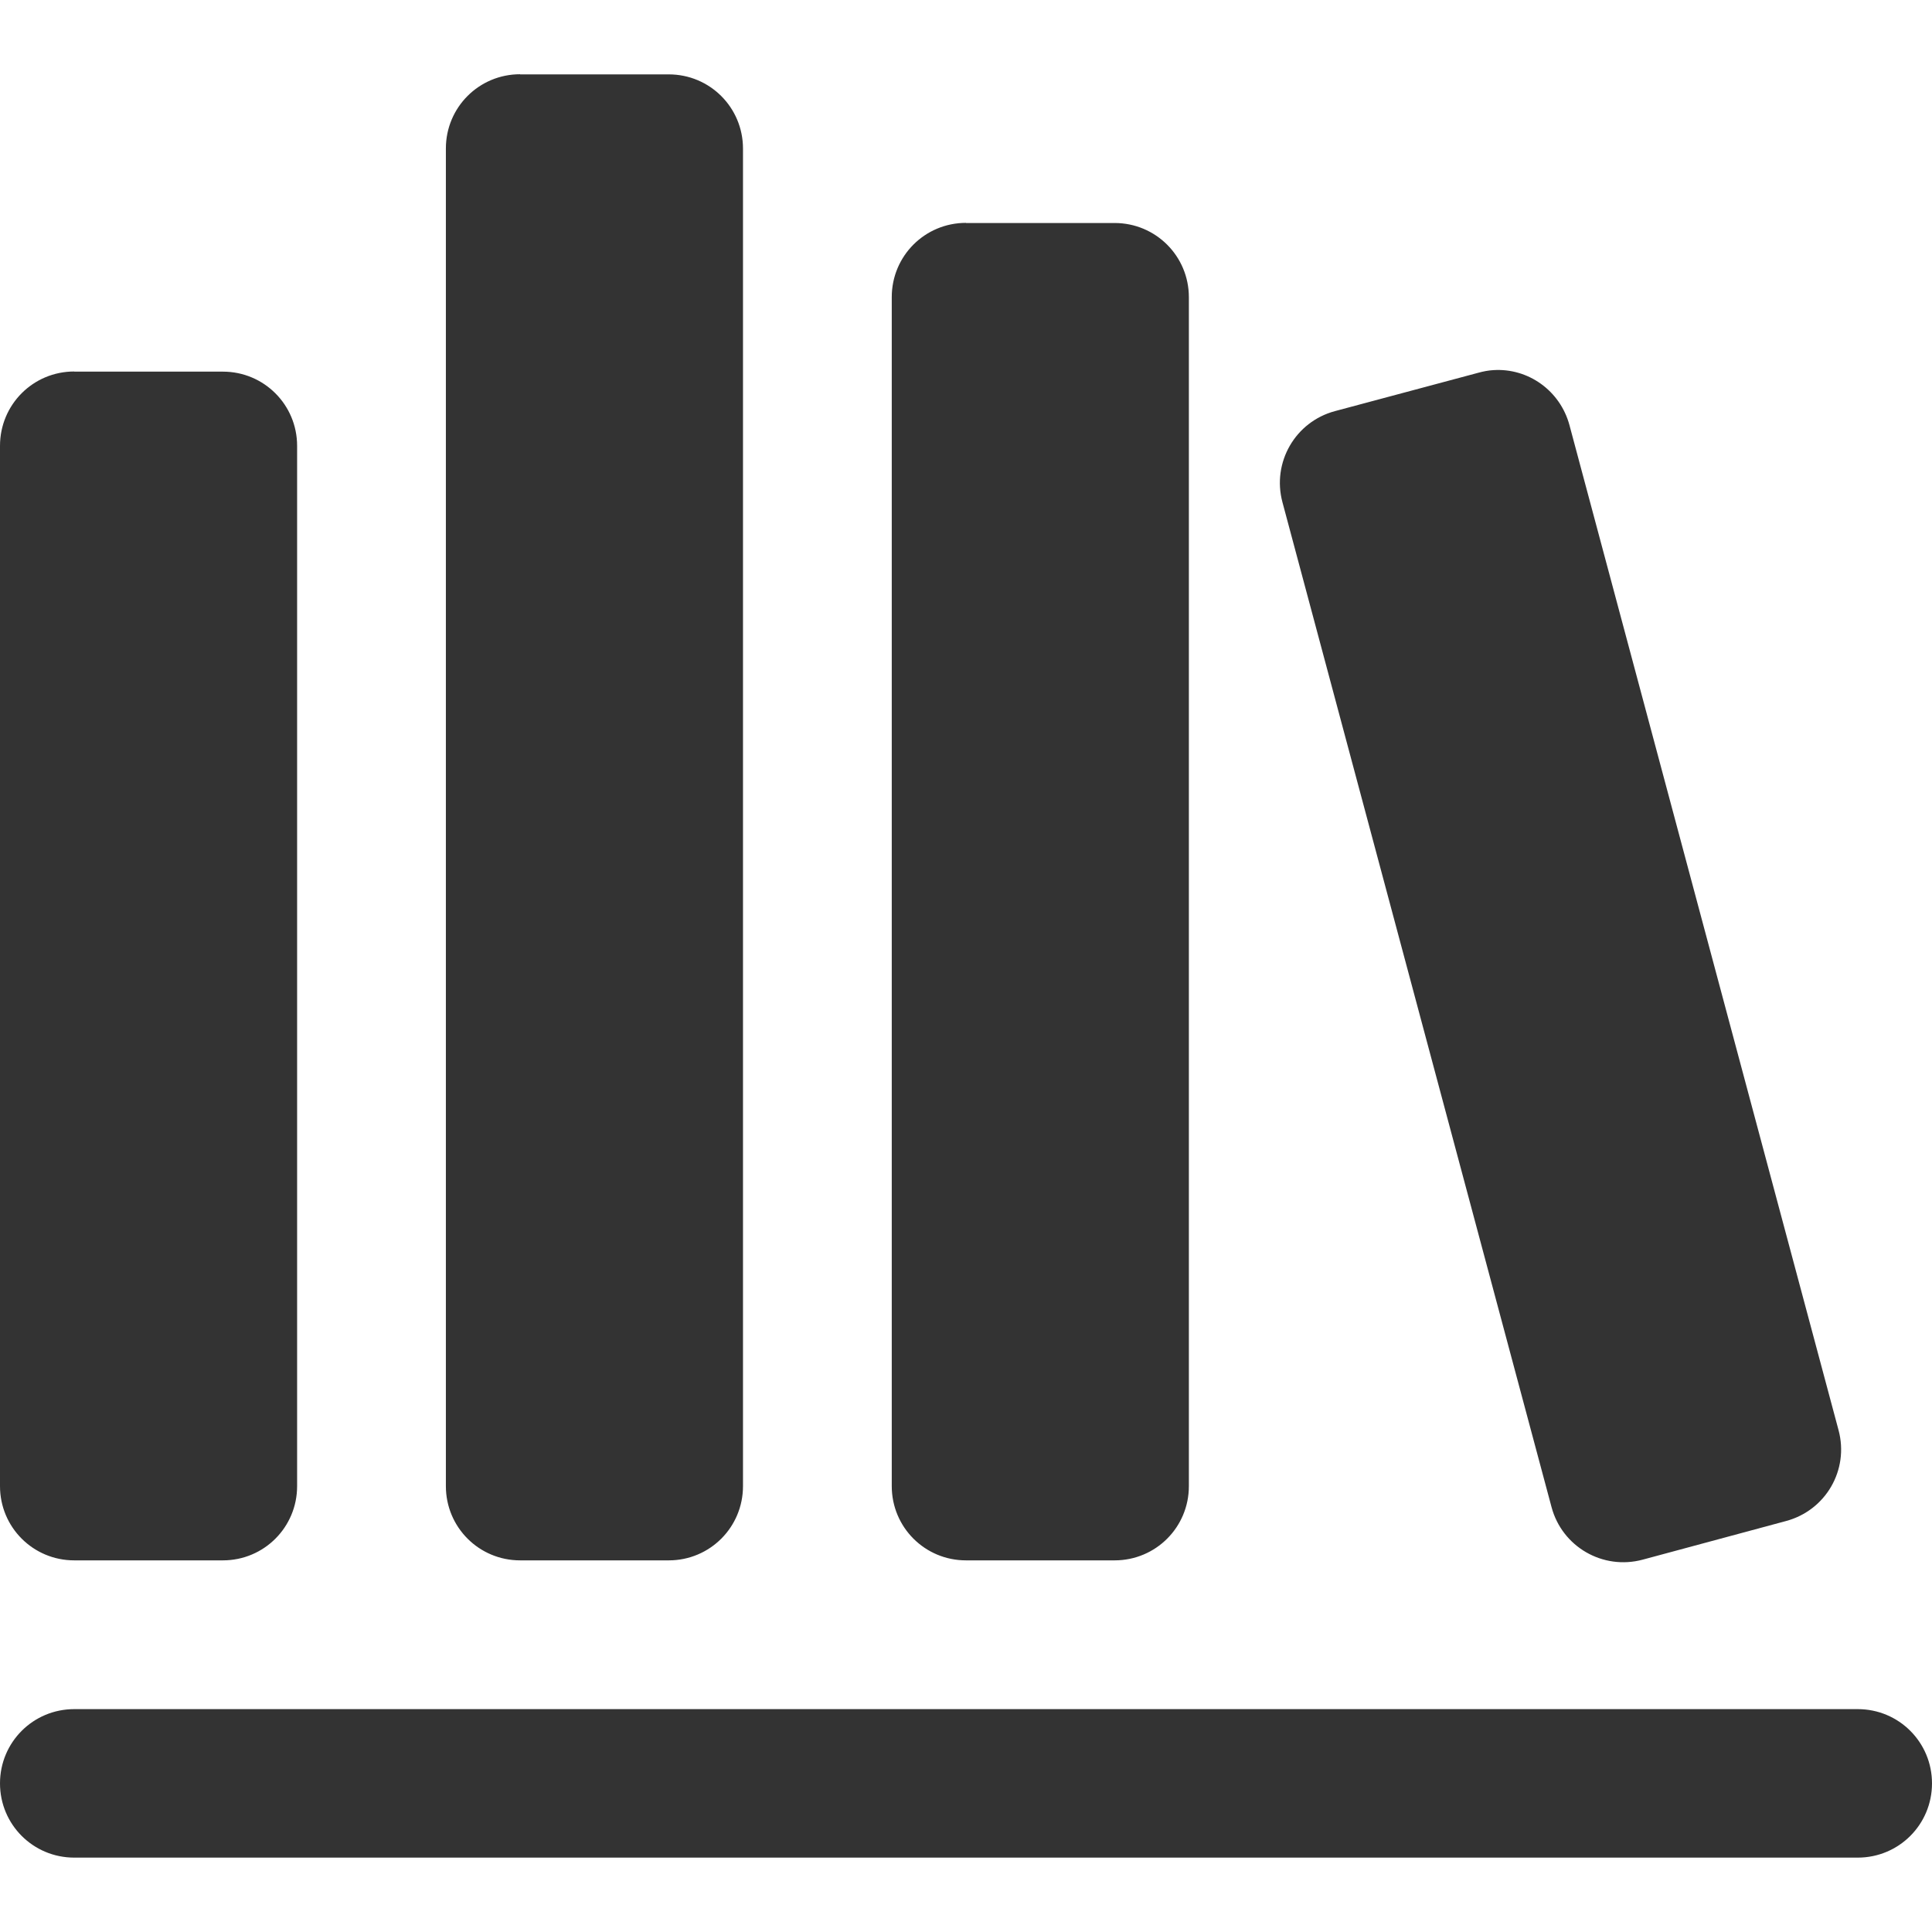
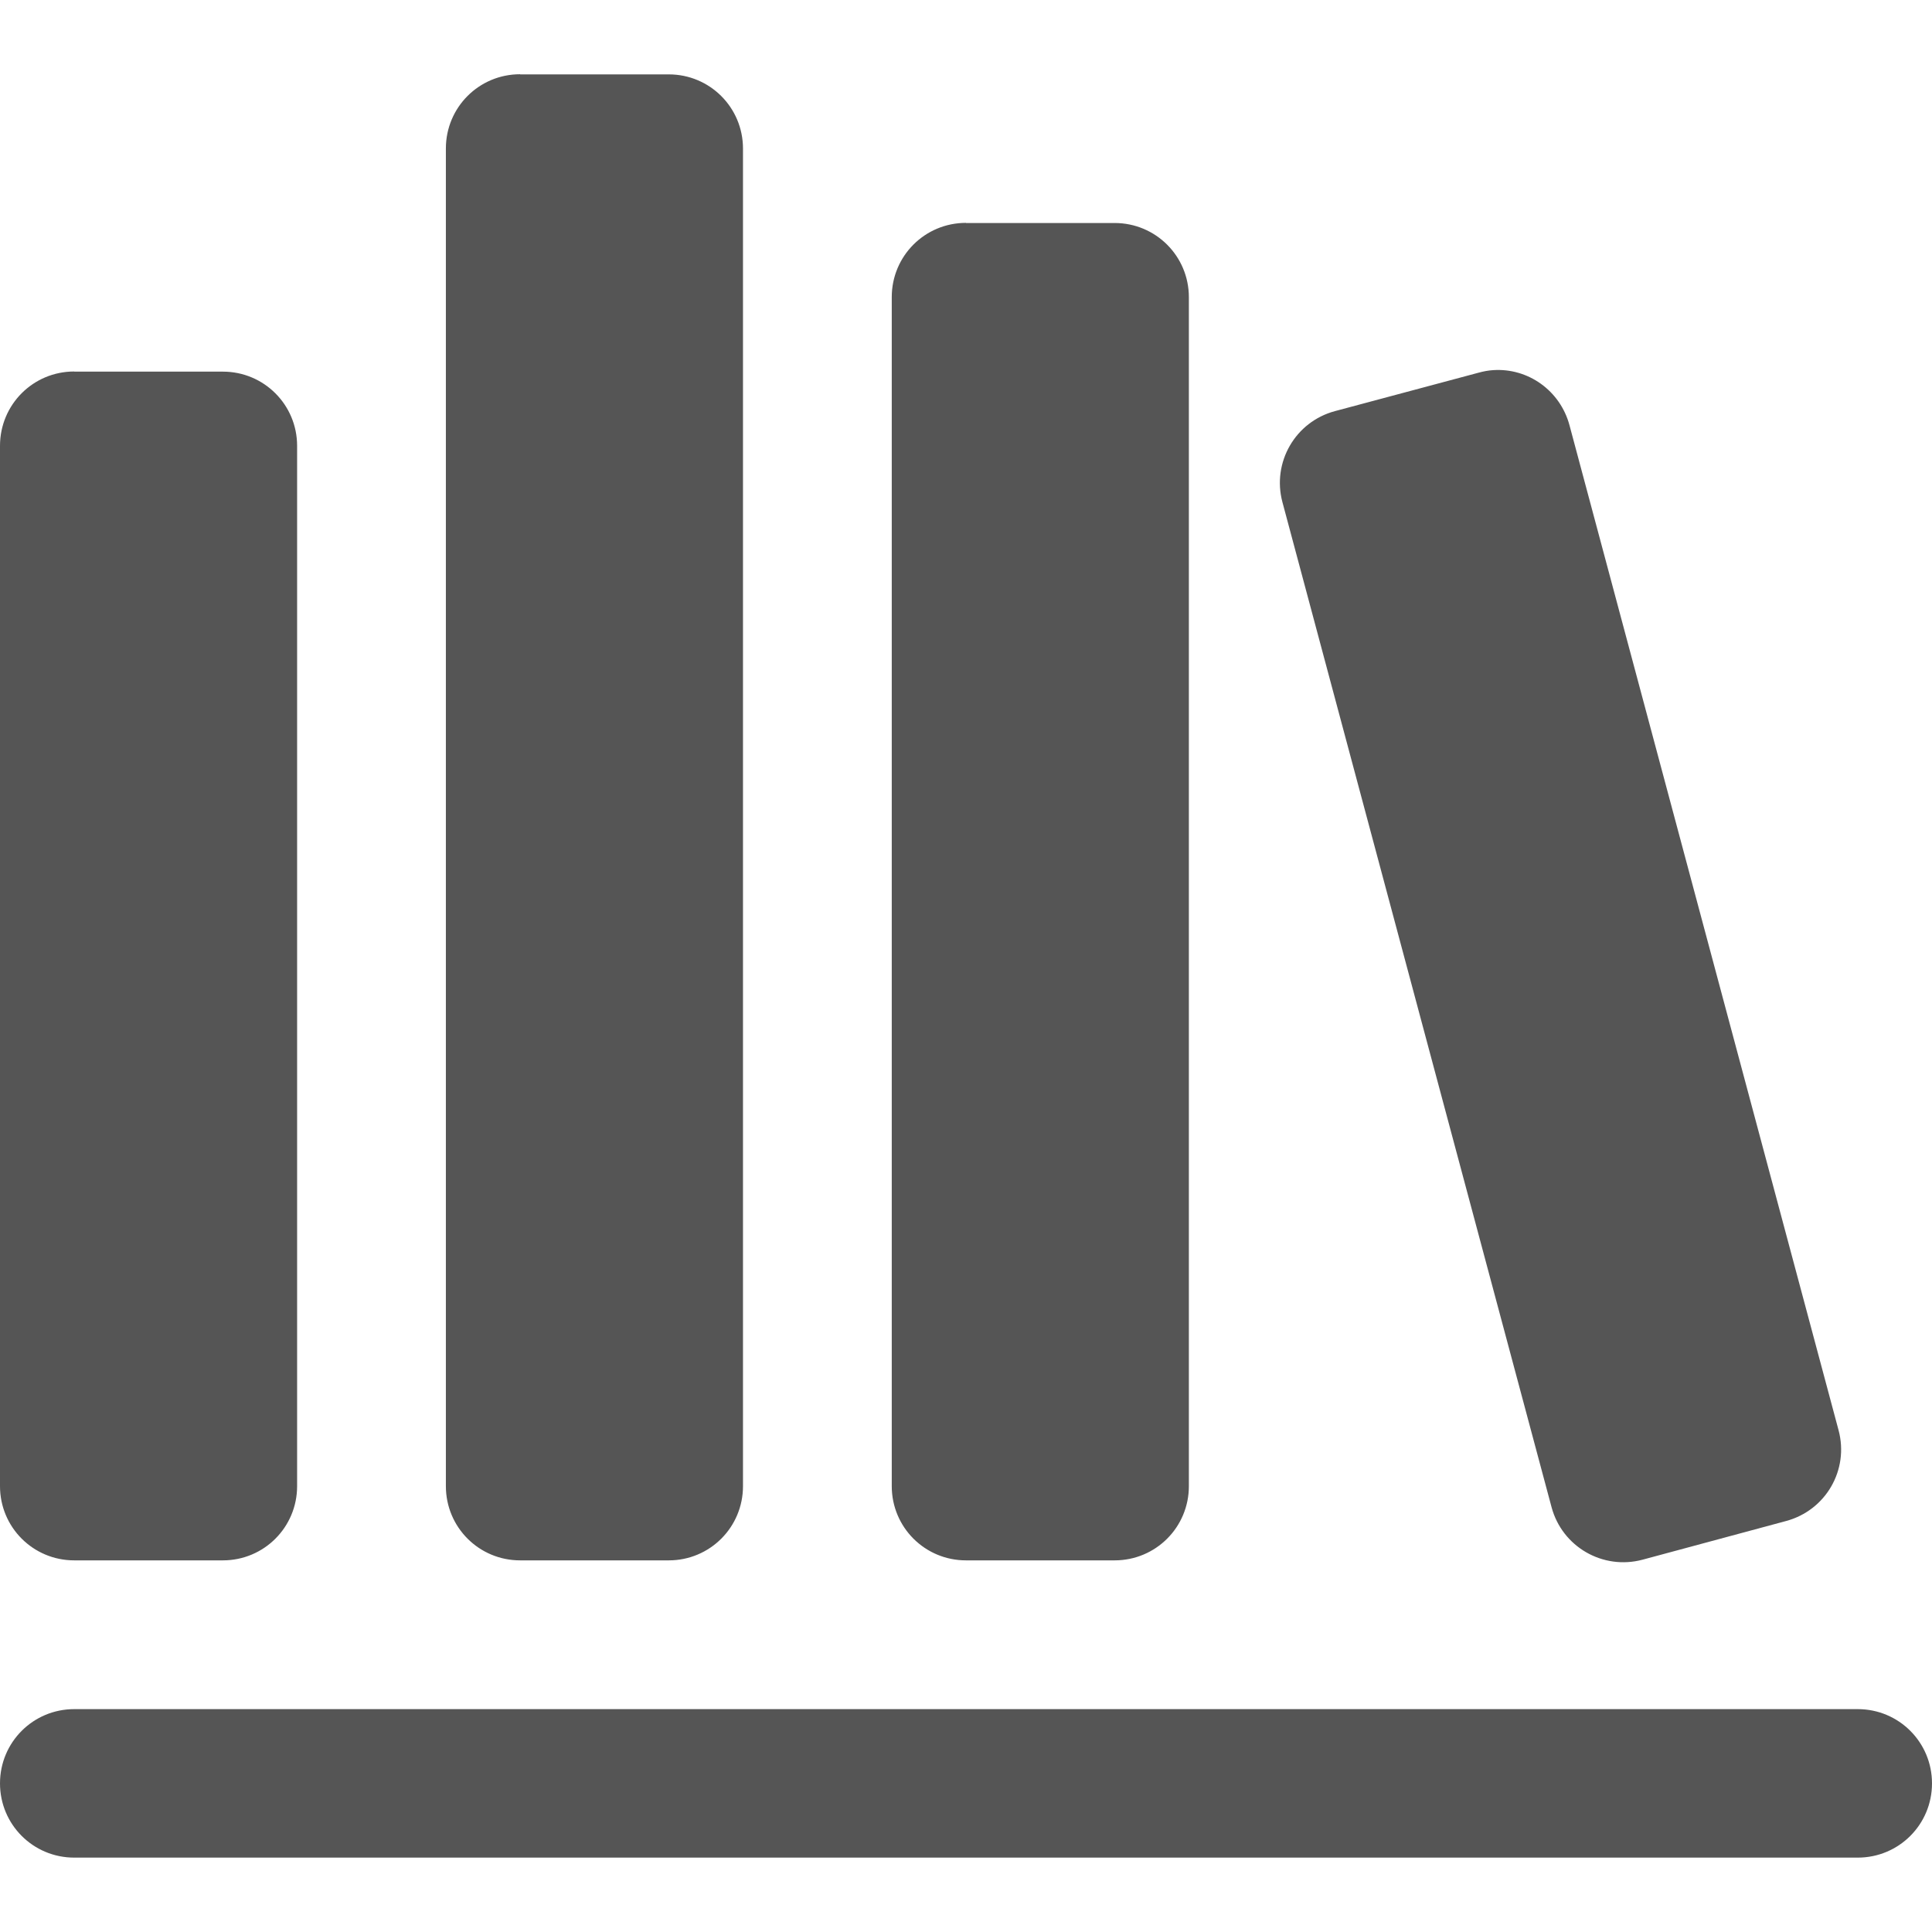
<svg xmlns="http://www.w3.org/2000/svg" width="14" height="14" version="1.1" id="svg4">
  <defs id="defs8" />
-   <path d="m 3.769,0.538 c -0.298,0 -0.538,0.24 -0.538,0.538 V 10.769 c 0,0.298 0.24,0.538 0.538,0.538 h 1.077 c 0.298,0 0.538,-0.24 0.538,-0.538 V 1.077 c 0,-0.298 -0.24,-0.538 -0.538,-0.538 H 3.769 M 7,1.615 c -0.298,0 -0.538,0.24 -0.538,0.538 V 10.769 c 0,0.298 0.24,0.538 0.538,0.538 h 1.077 c 0.298,0 0.538,-0.24 0.538,-0.538 V 2.154 c 0,-0.298 -0.24,-0.538 -0.538,-0.538 H 7 m 3.822,1.066 c -0.036,0.002 -0.073,0.009 -0.109,0.019 l -1.039,0.278 c -0.288,0.077 -0.458,0.372 -0.381,0.66 l 1.95,7.282 c 0.077,0.288 0.372,0.458 0.66,0.381 l 1.039,-0.28 c 0.288,-0.077 0.458,-0.37 0.381,-0.658 L 11.373,3.081 C 11.305,2.829 11.072,2.666 10.822,2.682 M 0.538,2.692 C 0.24,2.692 0,2.932 0,3.231 V 10.769 c 0,0.298 0.24,0.538 0.538,0.538 H 1.615 c 0.298,0 0.538,-0.24 0.538,-0.538 V 3.231 c 0,-0.298 -0.24,-0.538 -0.538,-0.538 H 0.538 m 0,9.692 C 0.24,12.385 0,12.625 0,12.923 c 0,0.298 0.24,0.538 0.538,0.538 H 13.462 c 0.298,0 0.538,-0.24 0.538,-0.538 0,-0.298 -0.24,-0.538 -0.538,-0.538 H 0.538" id="path2" style="fill:#333333;stroke-width:1.077" />
+   <path d="m 3.769,0.538 c -0.298,0 -0.538,0.24 -0.538,0.538 V 10.769 c 0,0.298 0.24,0.538 0.538,0.538 h 1.077 c 0.298,0 0.538,-0.24 0.538,-0.538 V 1.077 c 0,-0.298 -0.24,-0.538 -0.538,-0.538 H 3.769 M 7,1.615 c -0.298,0 -0.538,0.24 -0.538,0.538 V 10.769 c 0,0.298 0.24,0.538 0.538,0.538 h 1.077 c 0.298,0 0.538,-0.24 0.538,-0.538 V 2.154 c 0,-0.298 -0.24,-0.538 -0.538,-0.538 H 7 m 3.822,1.066 c -0.036,0.002 -0.073,0.009 -0.109,0.019 l -1.039,0.278 c -0.288,0.077 -0.458,0.372 -0.381,0.66 l 1.95,7.282 c 0.077,0.288 0.372,0.458 0.66,0.381 l 1.039,-0.28 c 0.288,-0.077 0.458,-0.37 0.381,-0.658 L 11.373,3.081 C 11.305,2.829 11.072,2.666 10.822,2.682 M 0.538,2.692 C 0.24,2.692 0,2.932 0,3.231 V 10.769 c 0,0.298 0.24,0.538 0.538,0.538 H 1.615 c 0.298,0 0.538,-0.24 0.538,-0.538 V 3.231 c 0,-0.298 -0.24,-0.538 -0.538,-0.538 H 0.538 m 0,9.692 C 0.24,12.385 0,12.625 0,12.923 c 0,0.298 0.24,0.538 0.538,0.538 H 13.462 c 0.298,0 0.538,-0.24 0.538,-0.538 0,-0.298 -0.24,-0.538 -0.538,-0.538 H 0.538" id="path2" style="fill:#555555;stroke-width:1.077;fill-opacity:1" />
</svg>
